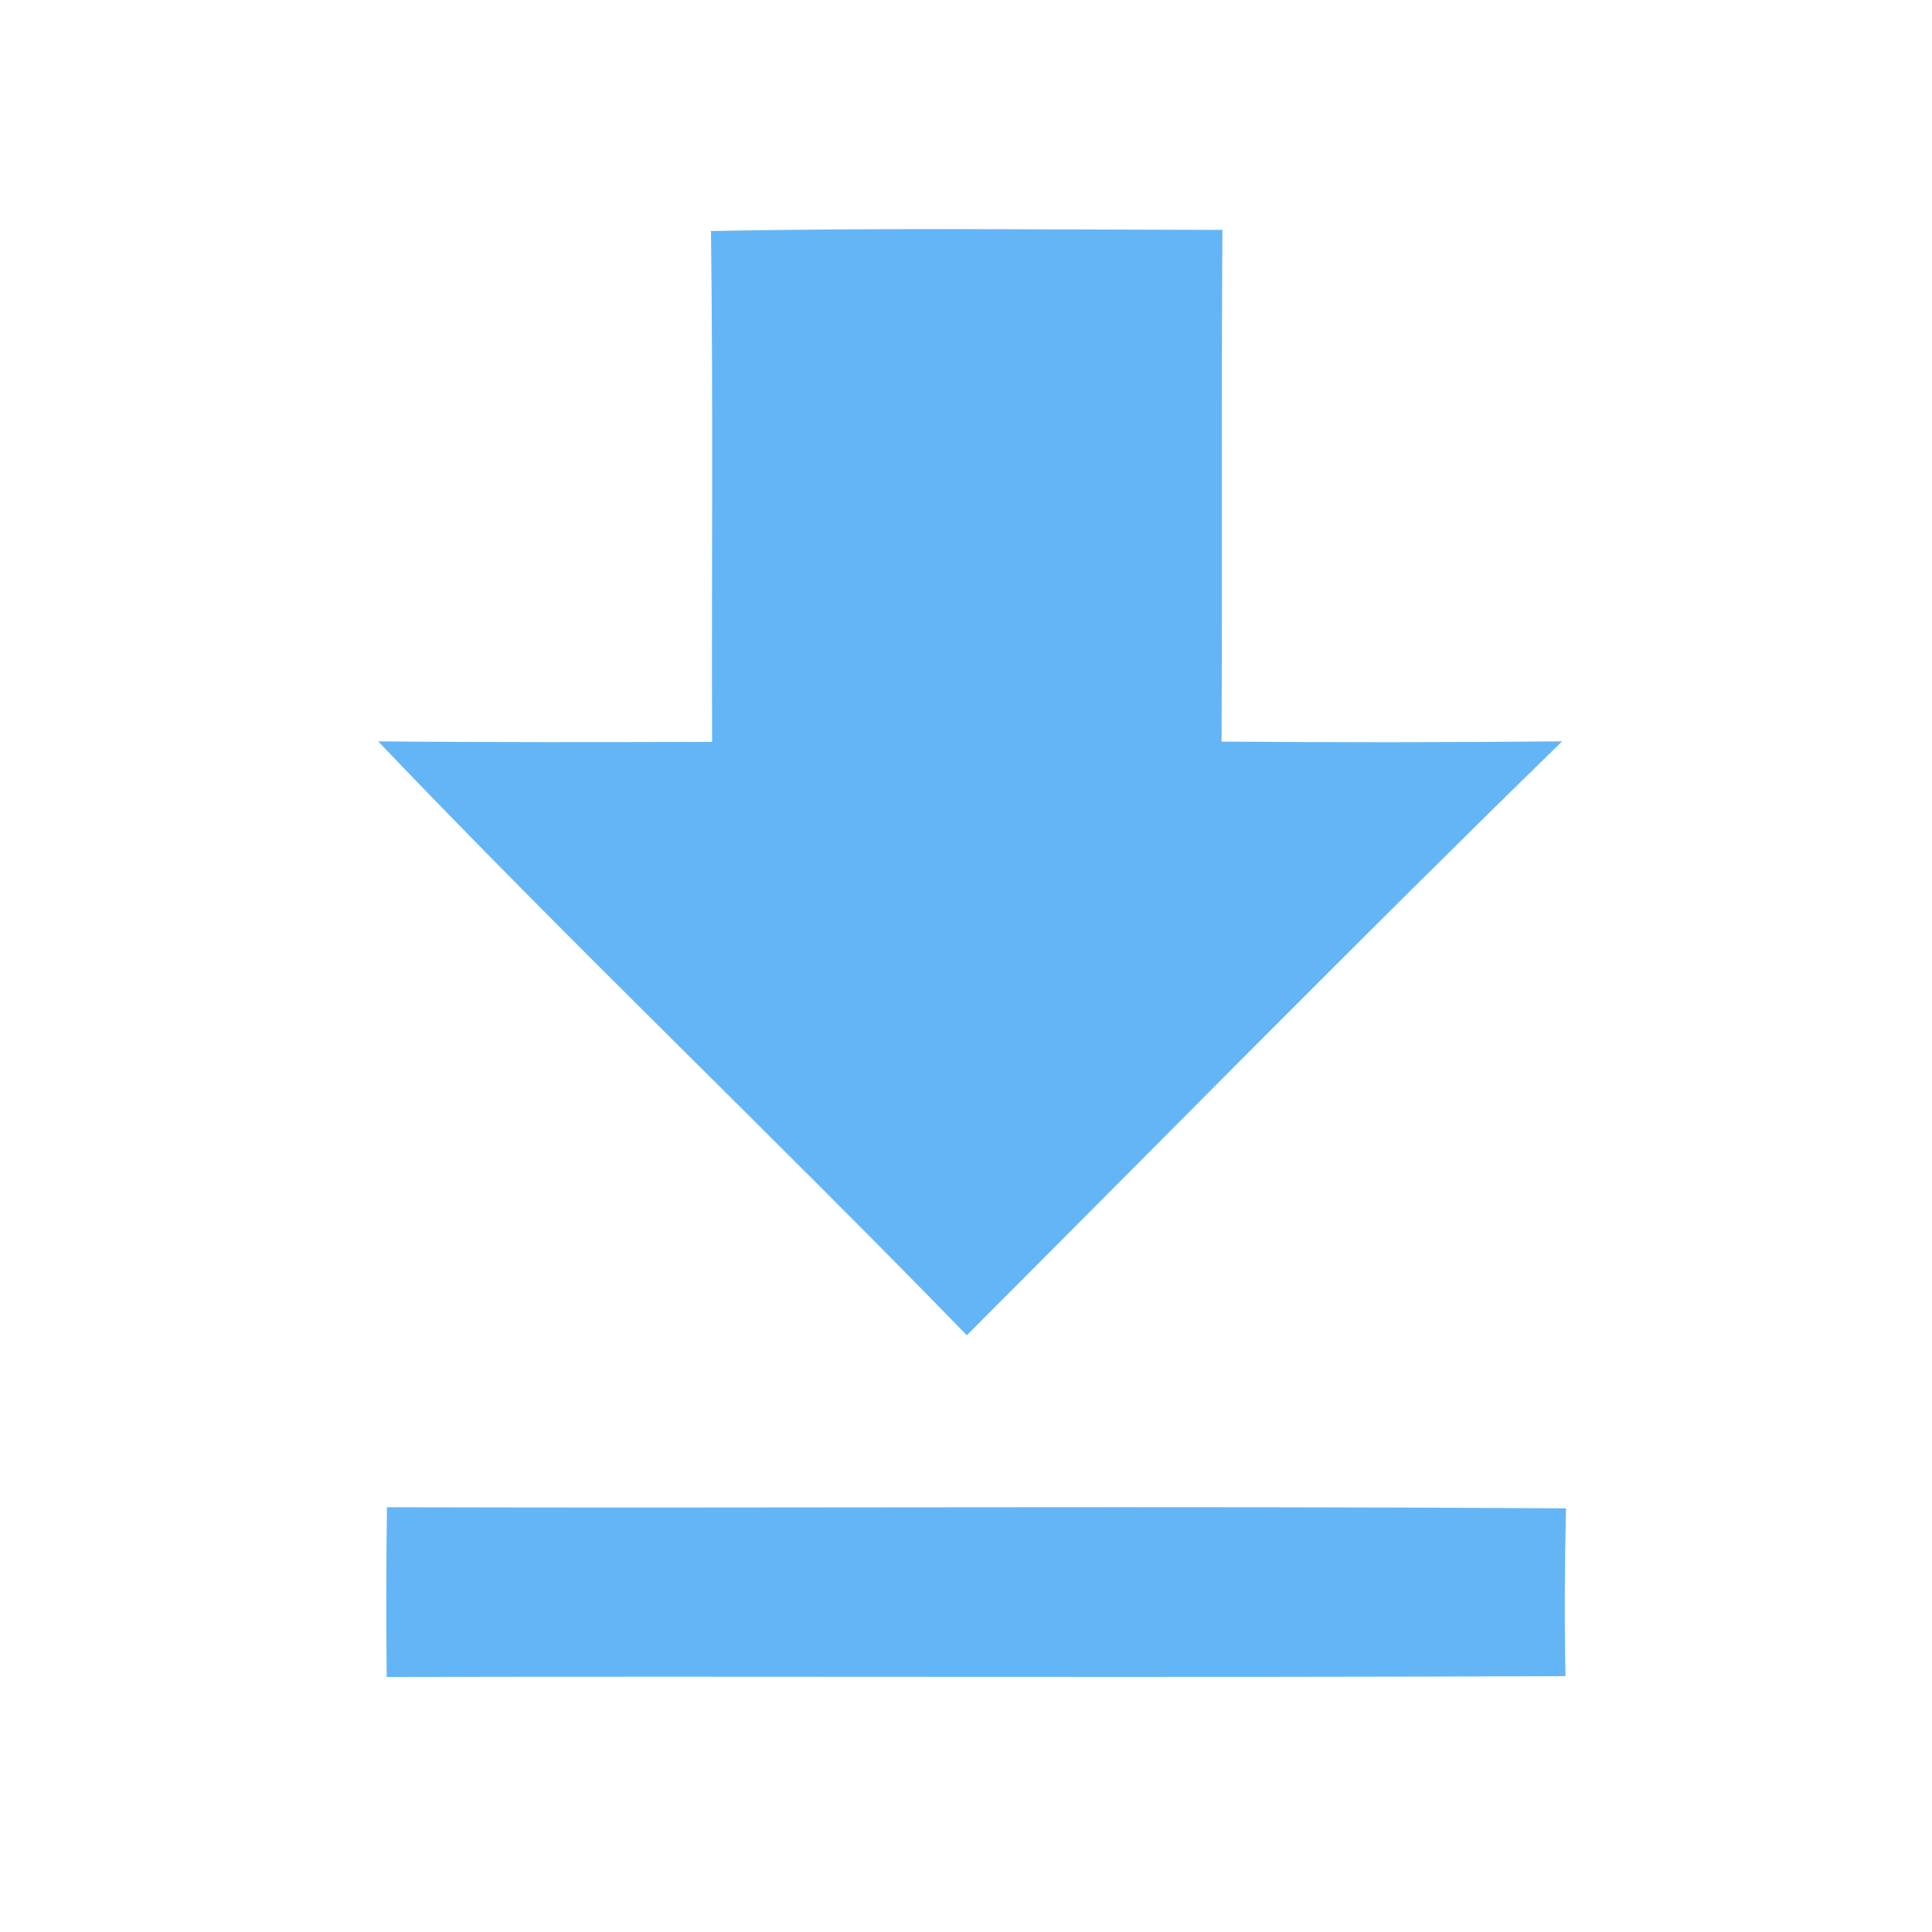
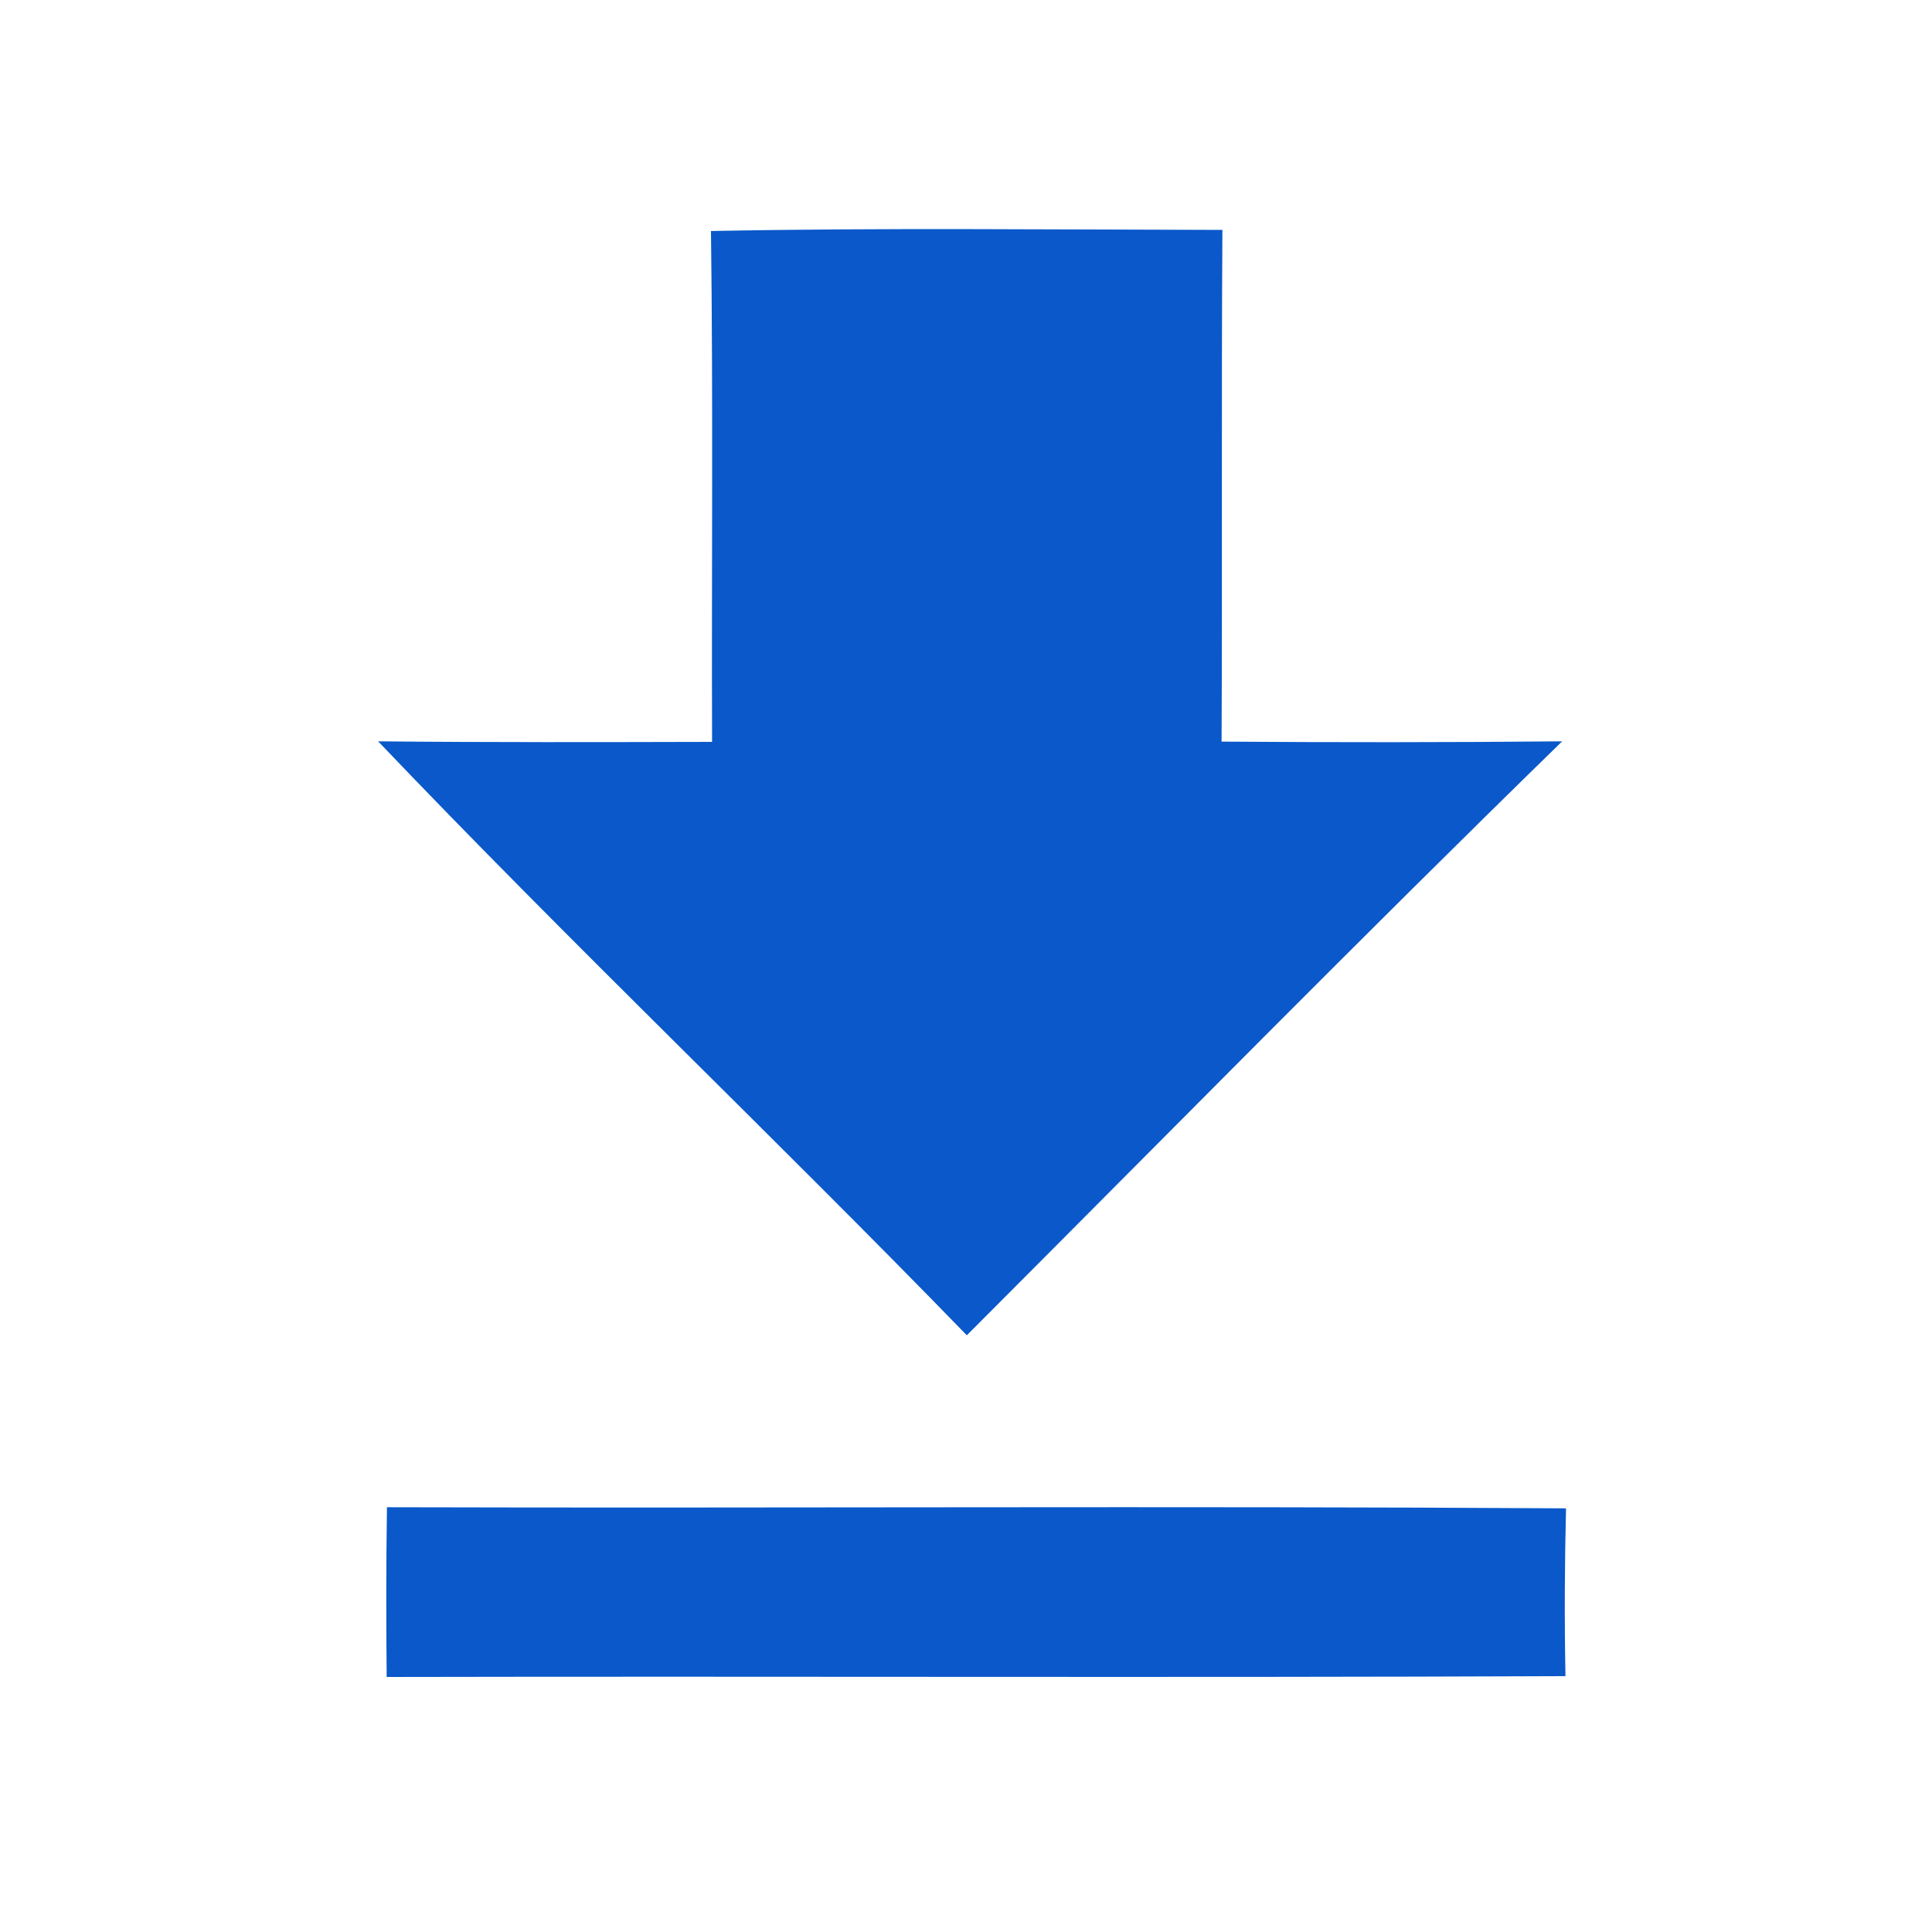
<svg xmlns="http://www.w3.org/2000/svg" width="70pt" height="70pt" viewBox="0 0 70 70" version="1.1">
-   <g id="#64b5f6ff">
-     <path fill="#64b5f6" opacity="1.00" d=" M 25.76 8.37 C 31.94 8.25 38.11 8.32 44.29 8.33 C 44.25 14.51 44.29 20.69 44.26 26.87 C 48.37 26.90 52.49 26.90 56.60 26.86 C 49.33 33.95 42.21 41.19 35.03 48.38 C 27.99 41.13 20.67 34.17 13.70 26.86 C 17.73 26.90 21.76 26.89 25.80 26.88 C 25.78 20.71 25.84 14.54 25.76 8.37 Z" />
-     <path fill="#64b5f6" opacity="1.00" d=" M 14.02 54.61 C 28.26 54.65 42.50 54.56 56.74 54.65 C 56.69 56.67 56.68 58.70 56.72 60.73 C 42.48 60.79 28.25 60.73 14.01 60.76 C 13.99 58.71 13.99 56.66 14.02 54.61 Z" />
+   <g id="#0a58caff">
+     <path fill="#0a58ca" opacity="1.00" d=" M 25.76 8.37 C 31.94 8.25 38.11 8.32 44.29 8.33 C 44.25 14.51 44.29 20.69 44.26 26.87 C 48.37 26.90 52.49 26.90 56.60 26.86 C 49.33 33.95 42.21 41.19 35.03 48.38 C 27.99 41.13 20.67 34.17 13.70 26.86 C 17.73 26.90 21.76 26.89 25.80 26.88 C 25.78 20.71 25.84 14.54 25.76 8.37 Z" />
+     <path fill="#0a58ca" opacity="1.00" d=" M 14.02 54.61 C 28.26 54.65 42.50 54.56 56.74 54.65 C 56.69 56.67 56.68 58.70 56.72 60.73 C 42.48 60.79 28.25 60.73 14.01 60.76 C 13.99 58.71 13.99 56.66 14.02 54.61 Z" />
  </g>
</svg>
